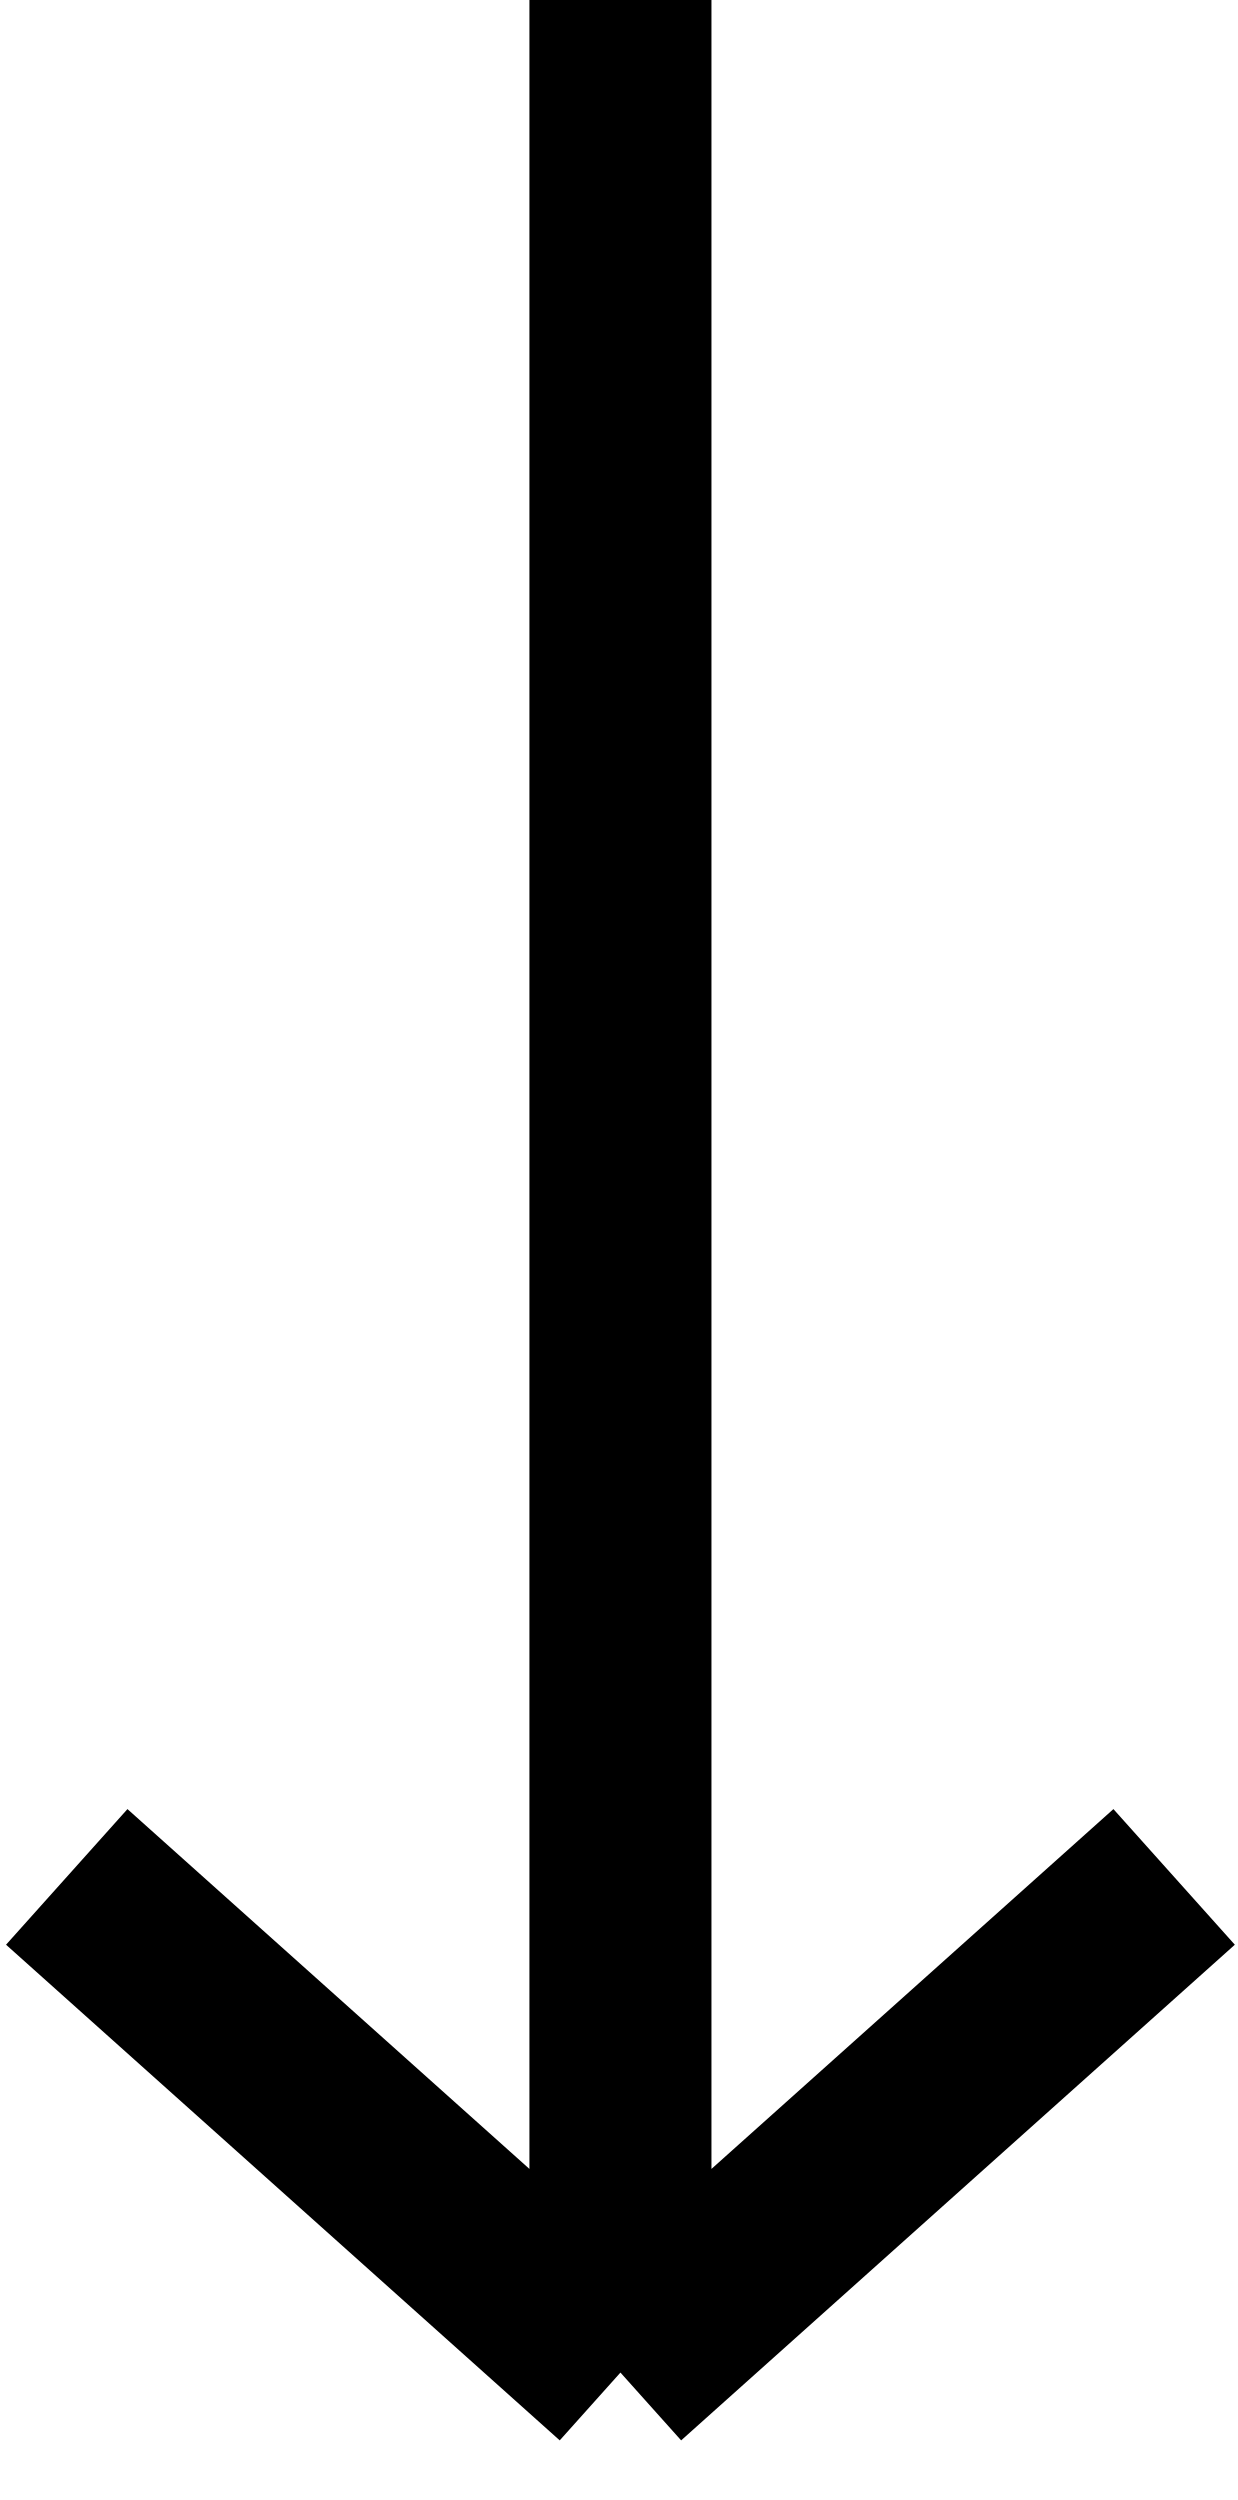
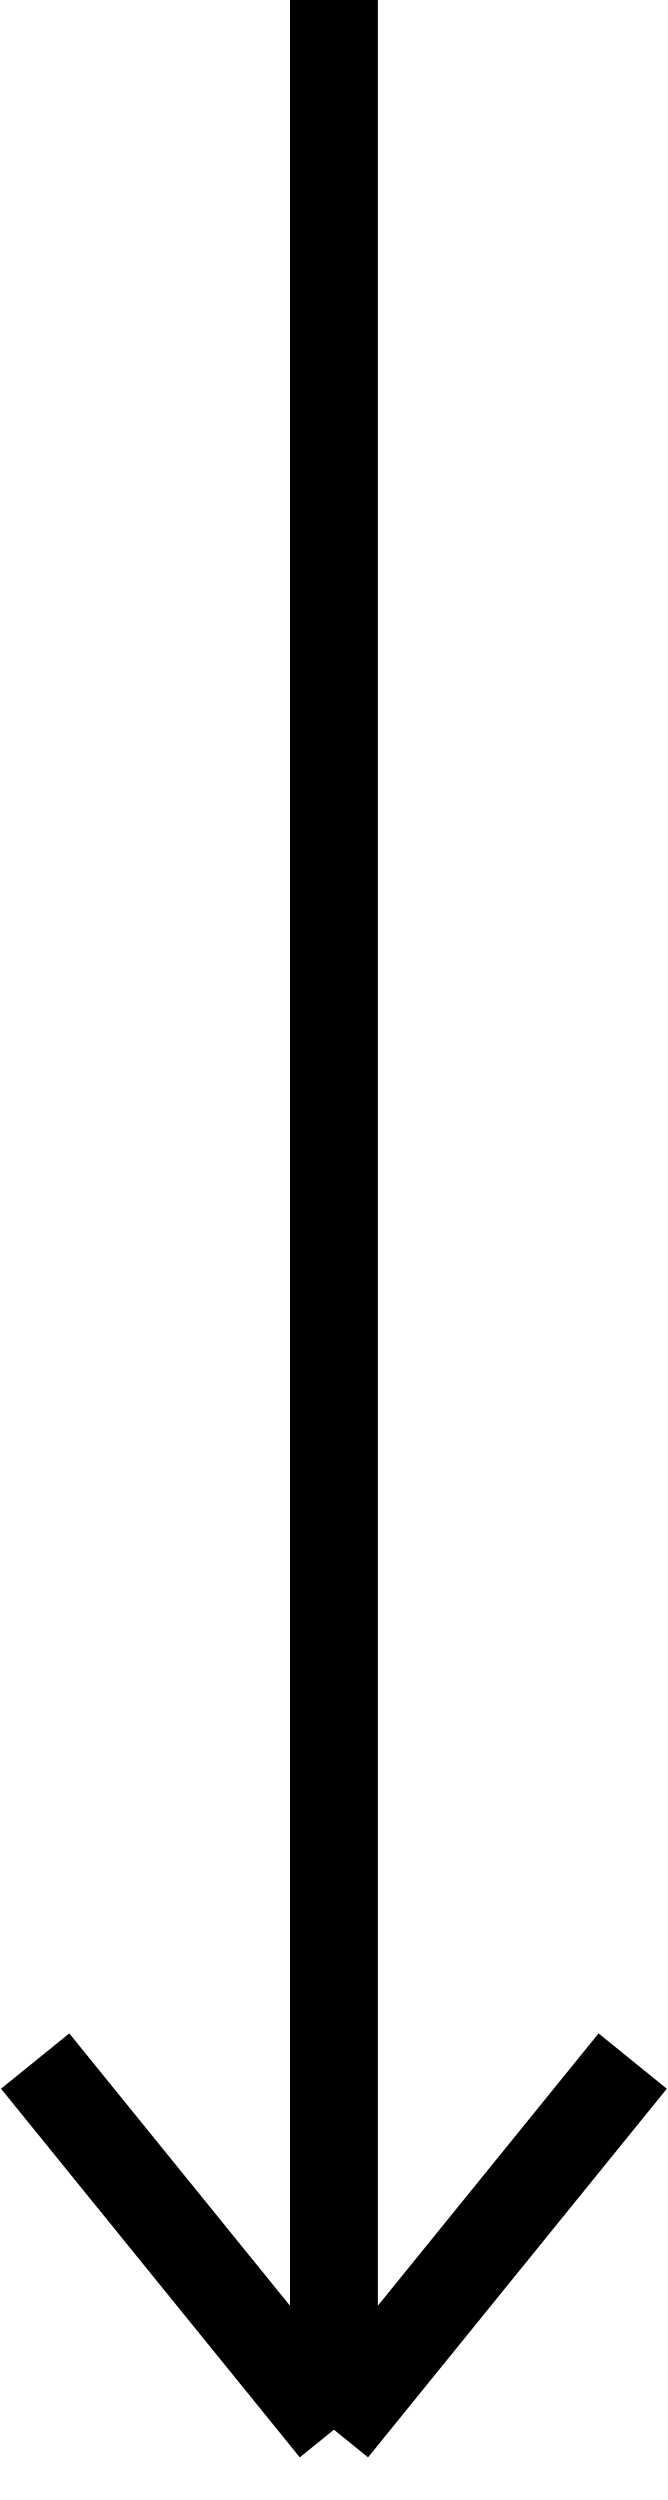
- <svg xmlns="http://www.w3.org/2000/svg" width="204" height="412" viewBox="0 0 204 412" fill="none">
-   <path d="M102.248 3.98858e-06L102.248 390.999M102.248 390.999L11 309.314M102.248 390.999L193.496 309.314" stroke="black" stroke-width="30" />
+ <svg xmlns="http://www.w3.org/2000/svg" width="152" height="569" viewBox="0 0 152 569" fill="none">
+   <path d="M76 8.10892e-07L76 553M76 553L144 469.098M76 553L8 469.098" stroke="black" stroke-width="20" />
</svg>
